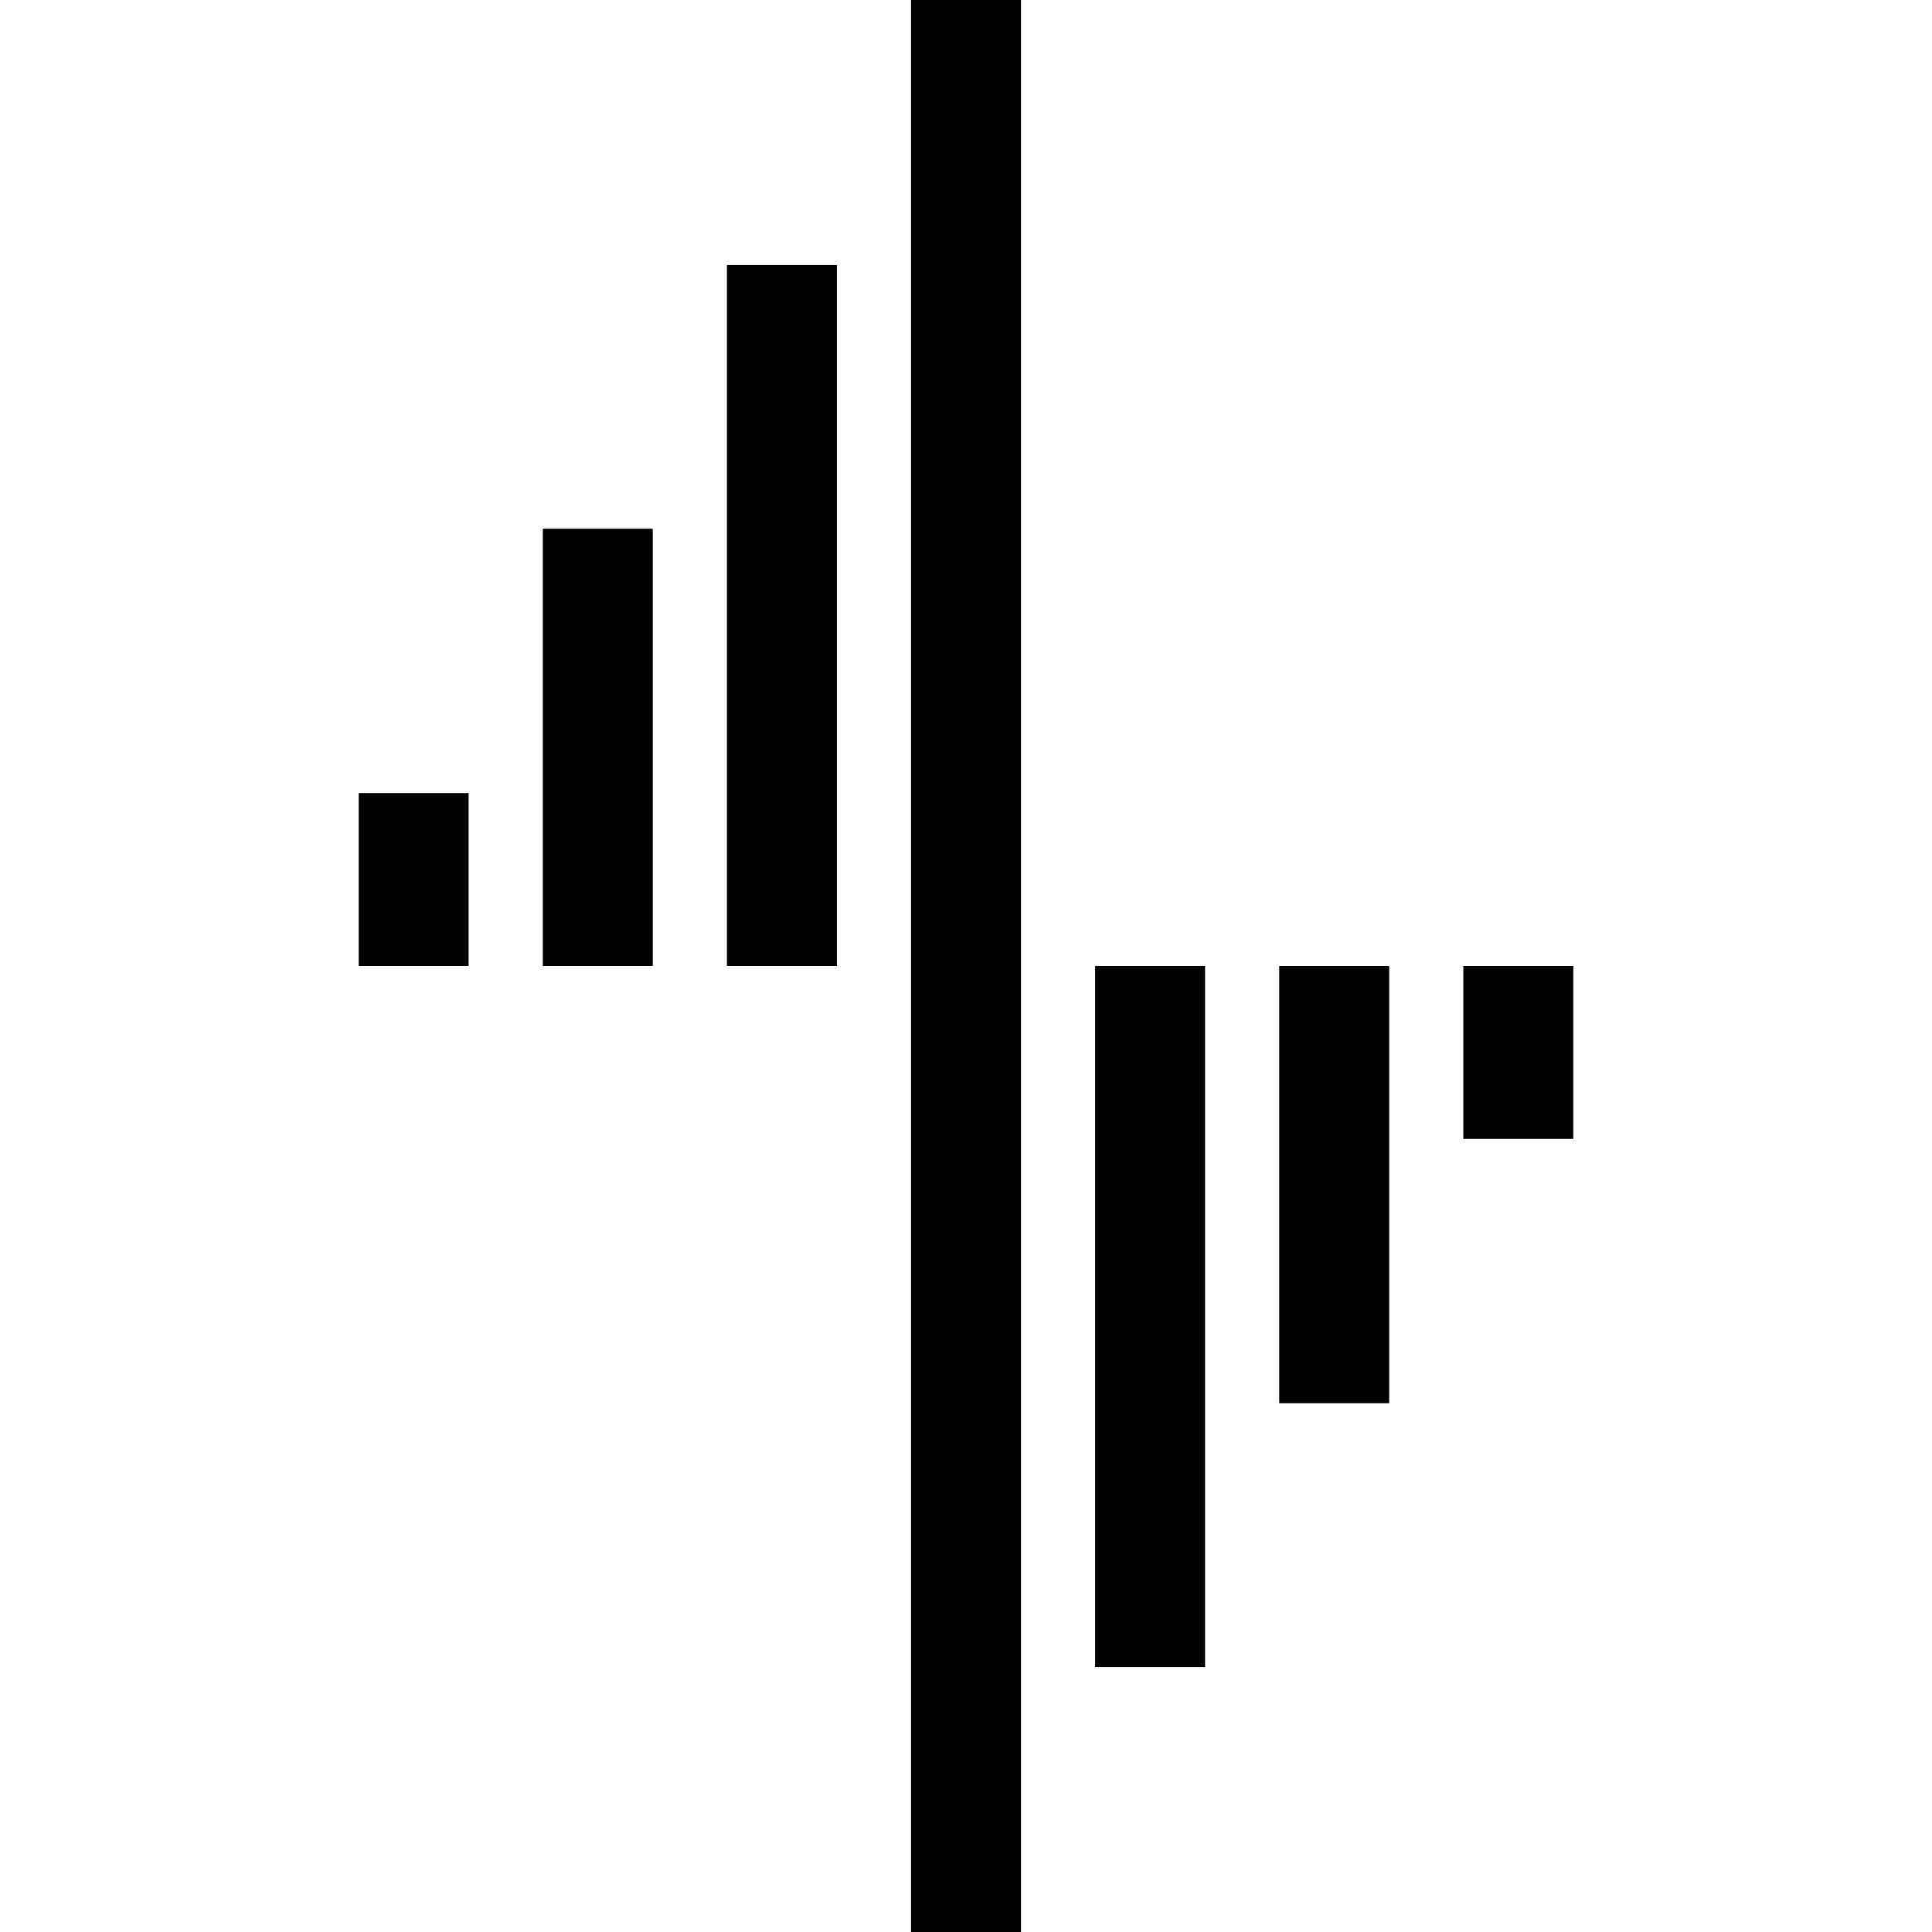
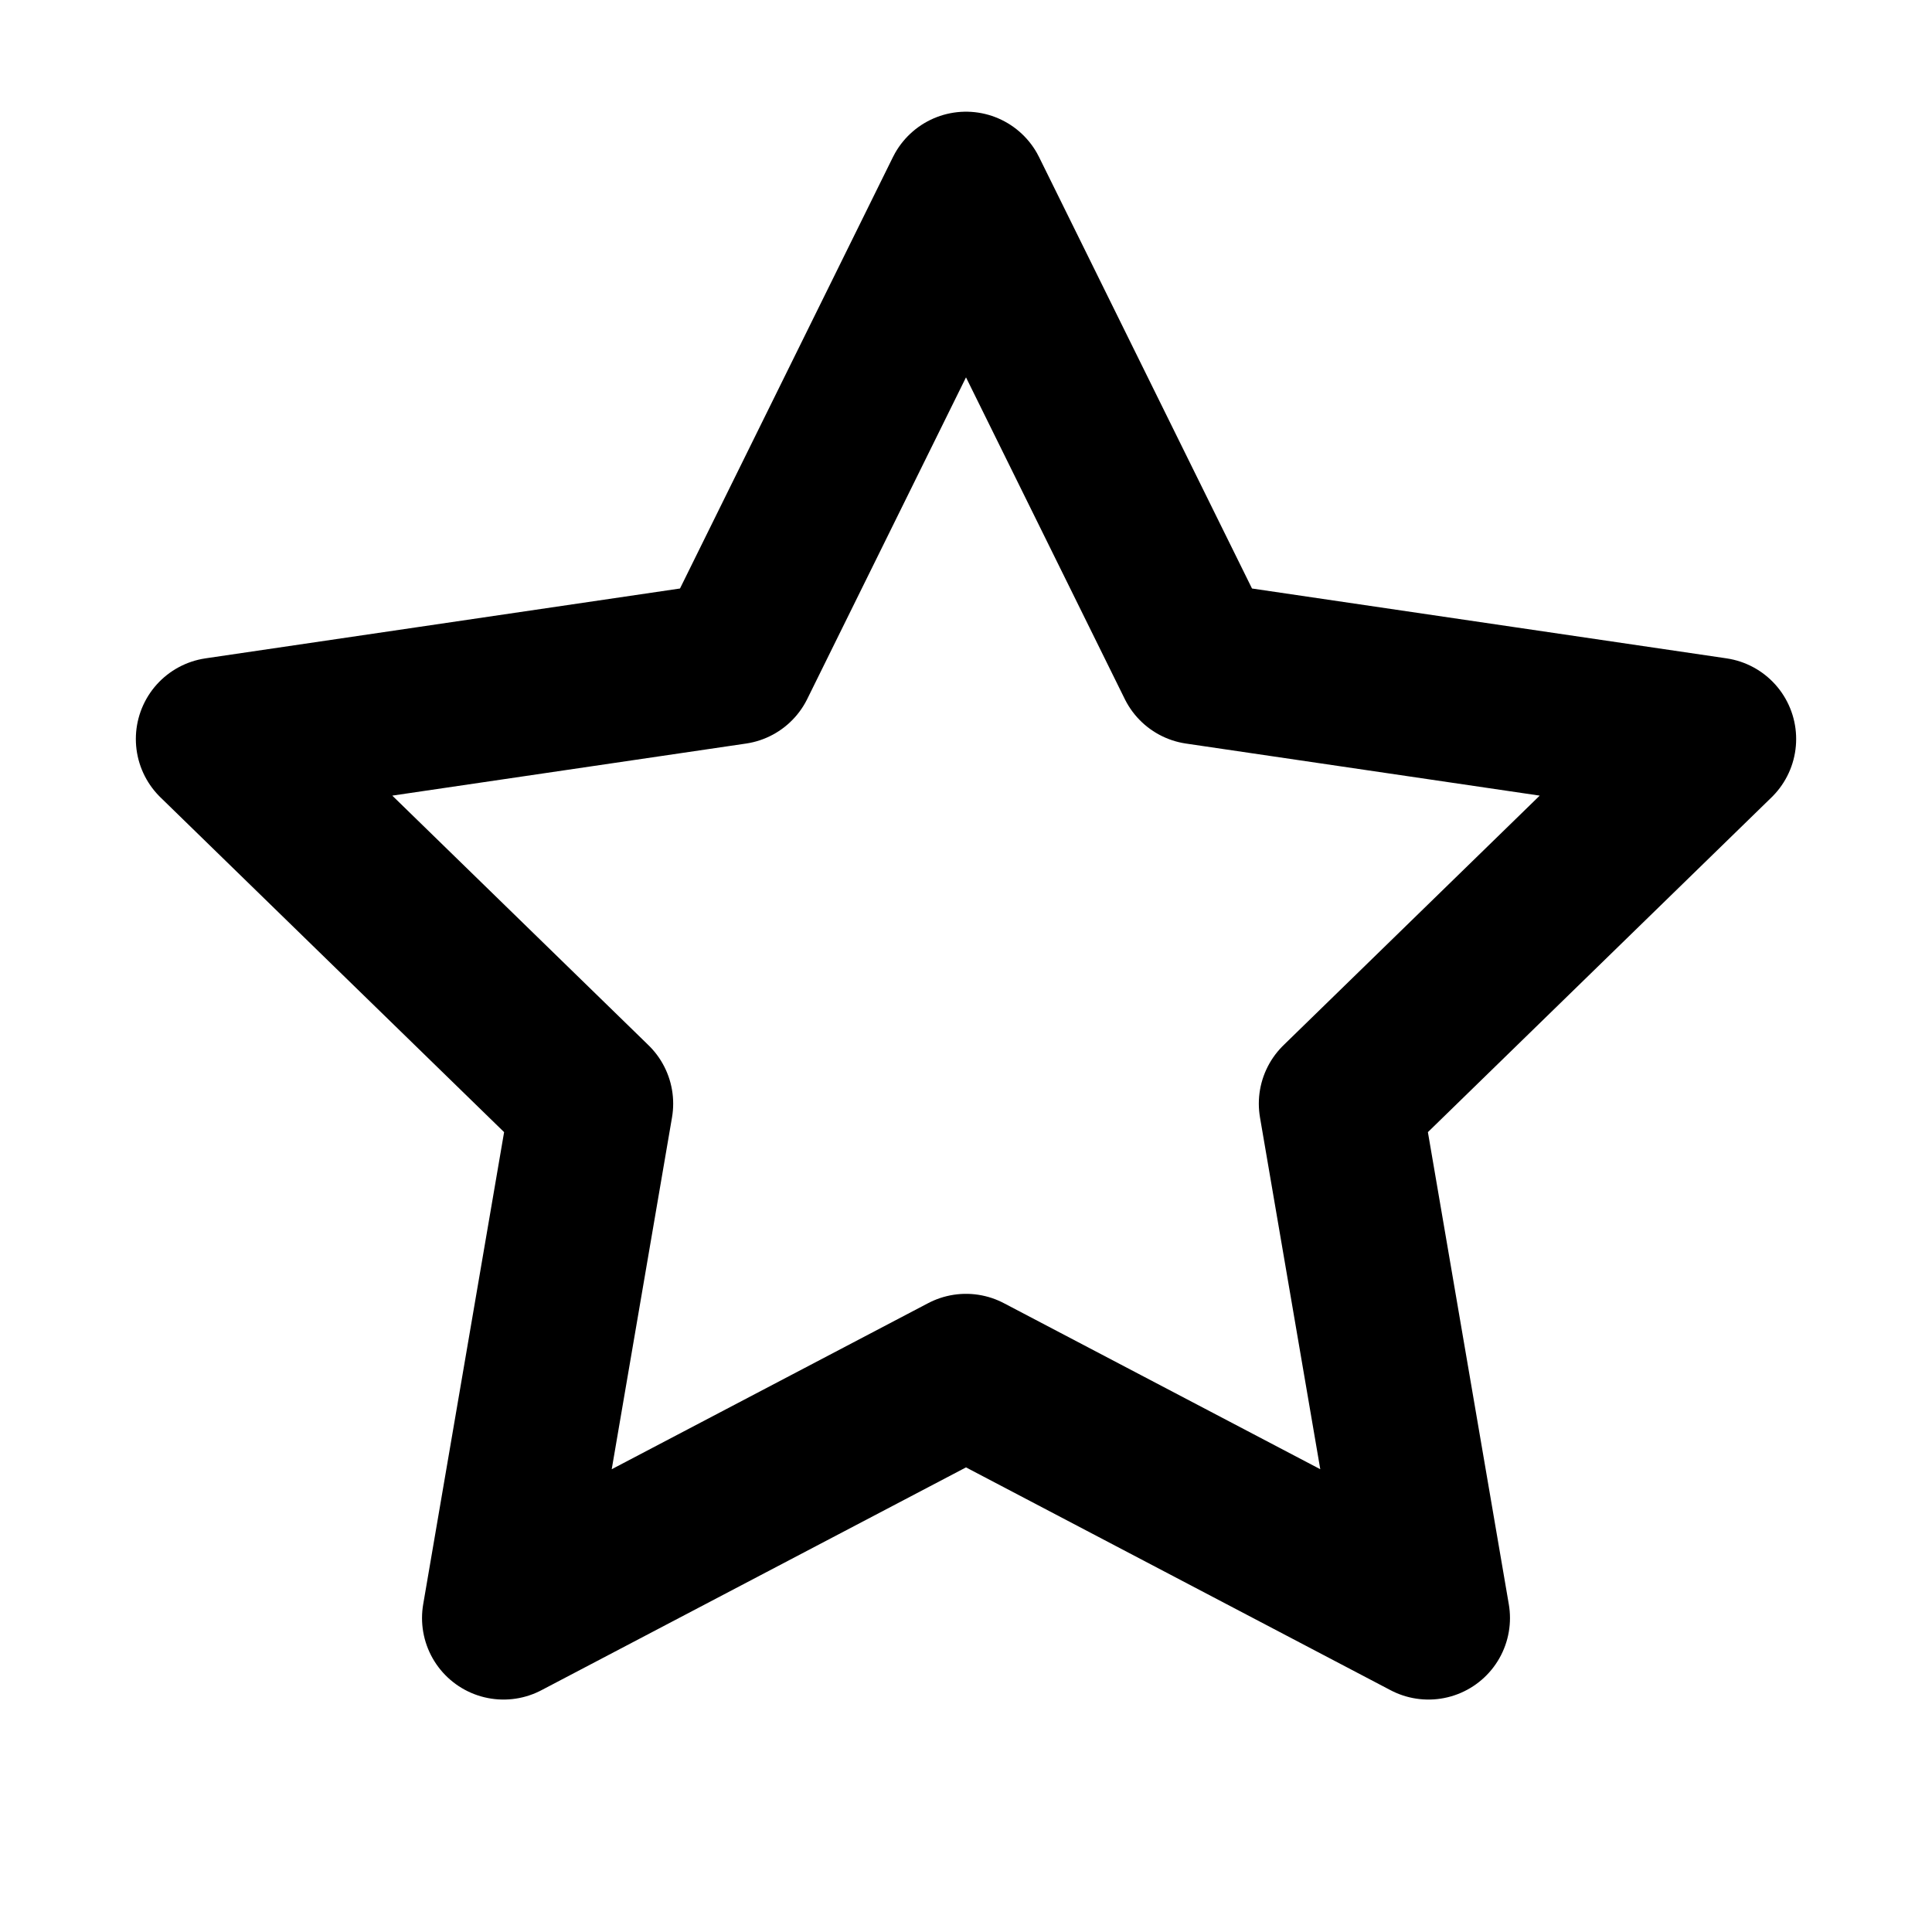
- <svg xmlns="http://www.w3.org/2000/svg" width="16" height="16" viewBox="0 0 183.47 291.84" fill="none">
-   <path fill="black" fill-rule="evenodd" clip-rule="evenodd" d="M83.43 0h16.61v291.84H83.43V0Z" />
-   <rect fill="black" x="55.62" y="40.03" width="16.61" height="105.89" />
-   <rect fill="black" y="119.8" width="16.6" height="26.12" />
-   <rect fill="black" x="111.24" y="145.92" width="16.61" height="105.89" />
-   <rect fill="black" x="166.86" y="145.92" width="16.61" height="26.12" />
-   <rect fill="black" x="139.05" y="145.92" width="16.61" height="66.05" />
-   <rect fill="black" x="27.81" y="79.87" width="16.61" height="66.05" />
+ <svg xmlns="http://www.w3.org/2000/svg" width="16" height="16" viewBox="0 0 16 16" fill="none">
+   <path d="M8 1.6L9.92 5.49L14.2 6.12L11.1 9.14L11.83 13.4L8 11.39L4.17 13.4L4.9 9.14L1.8 6.12L6.08 5.49L8 1.6Z" stroke="black" stroke-width="1.35" stroke-linejoin="round" />
</svg>
